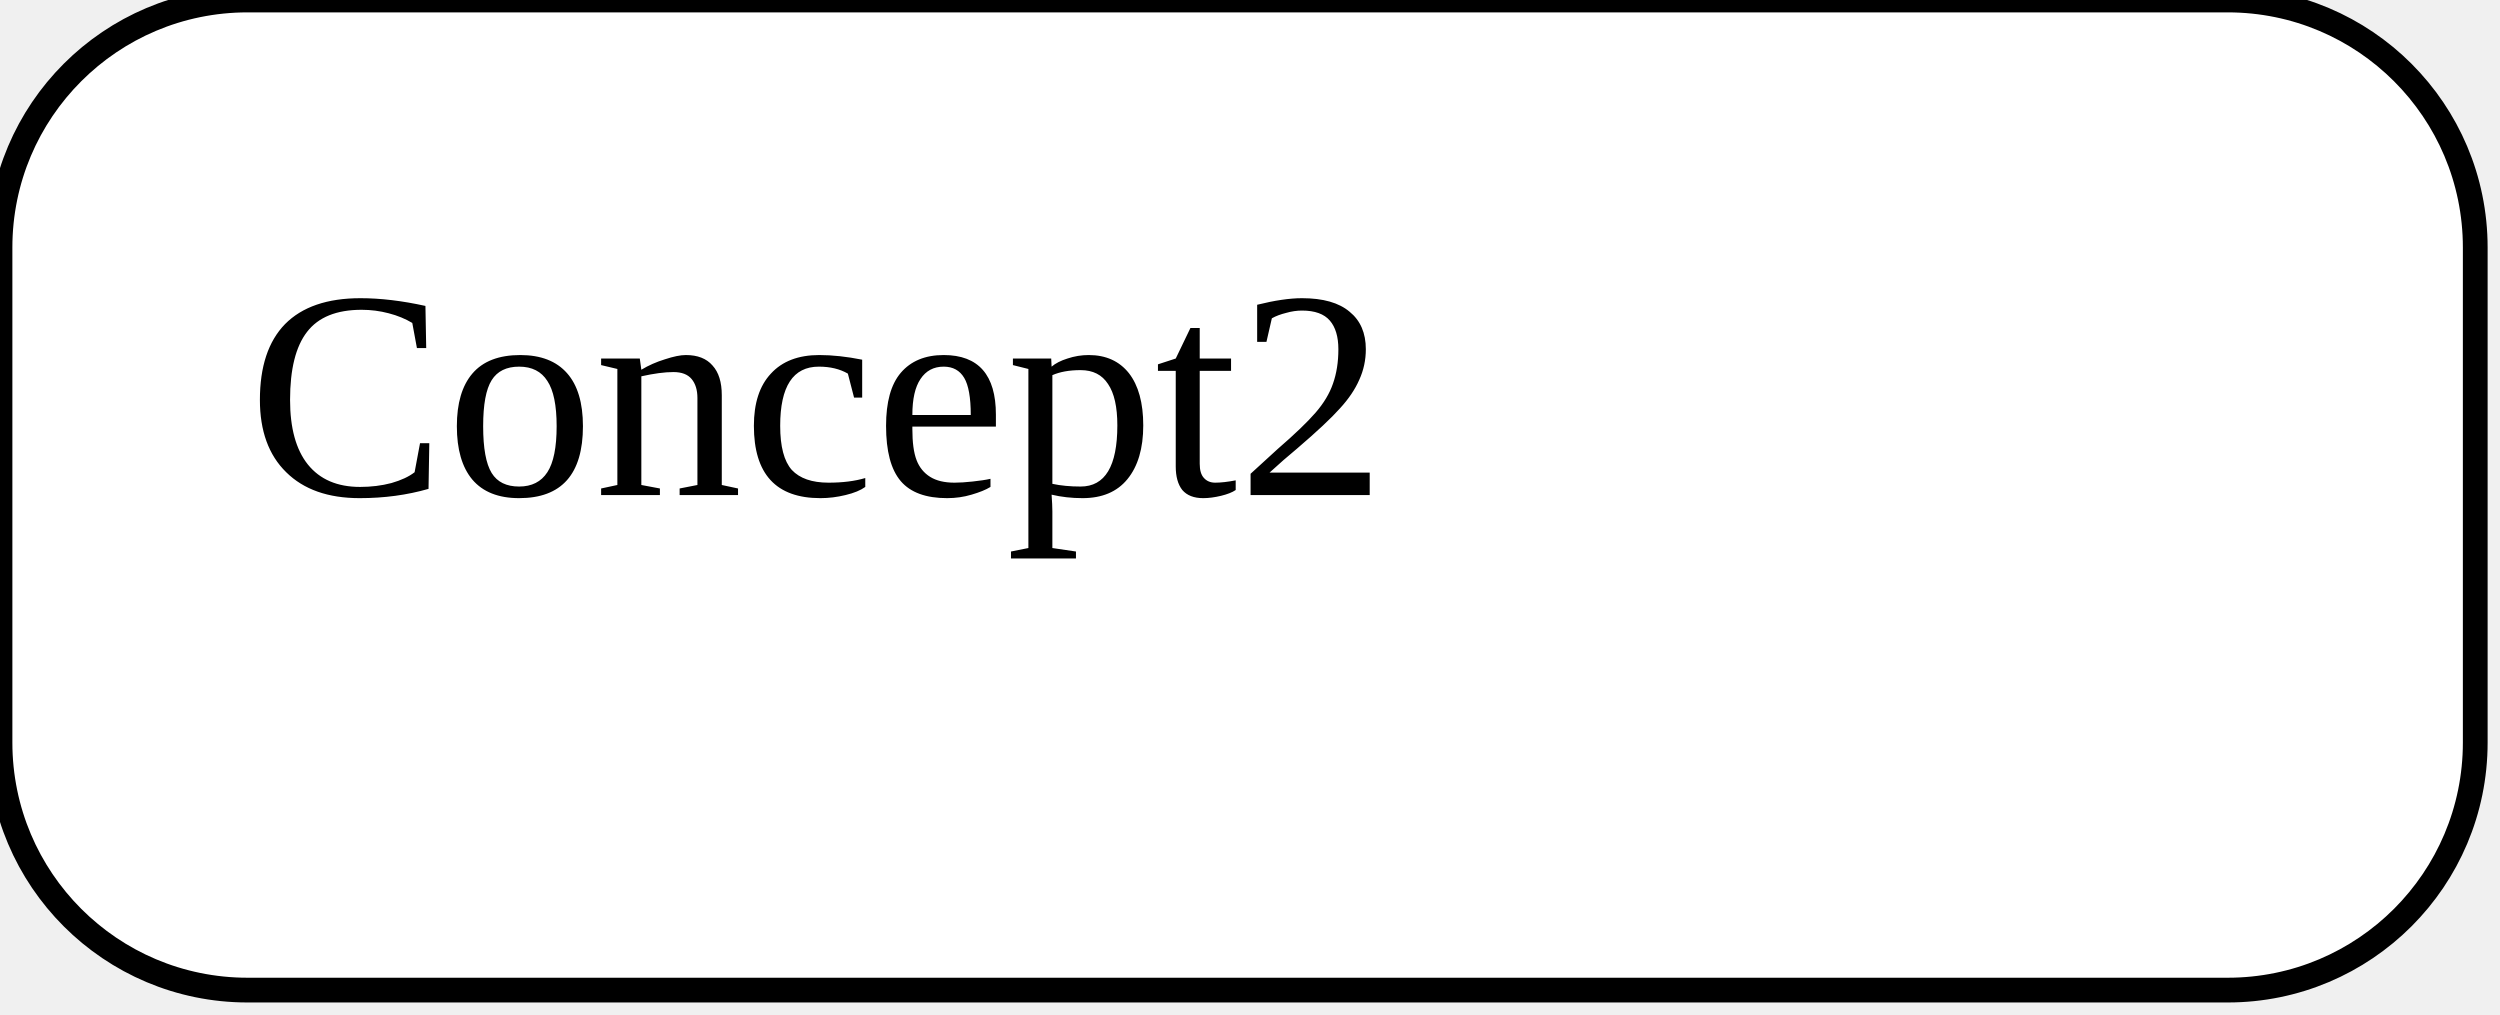
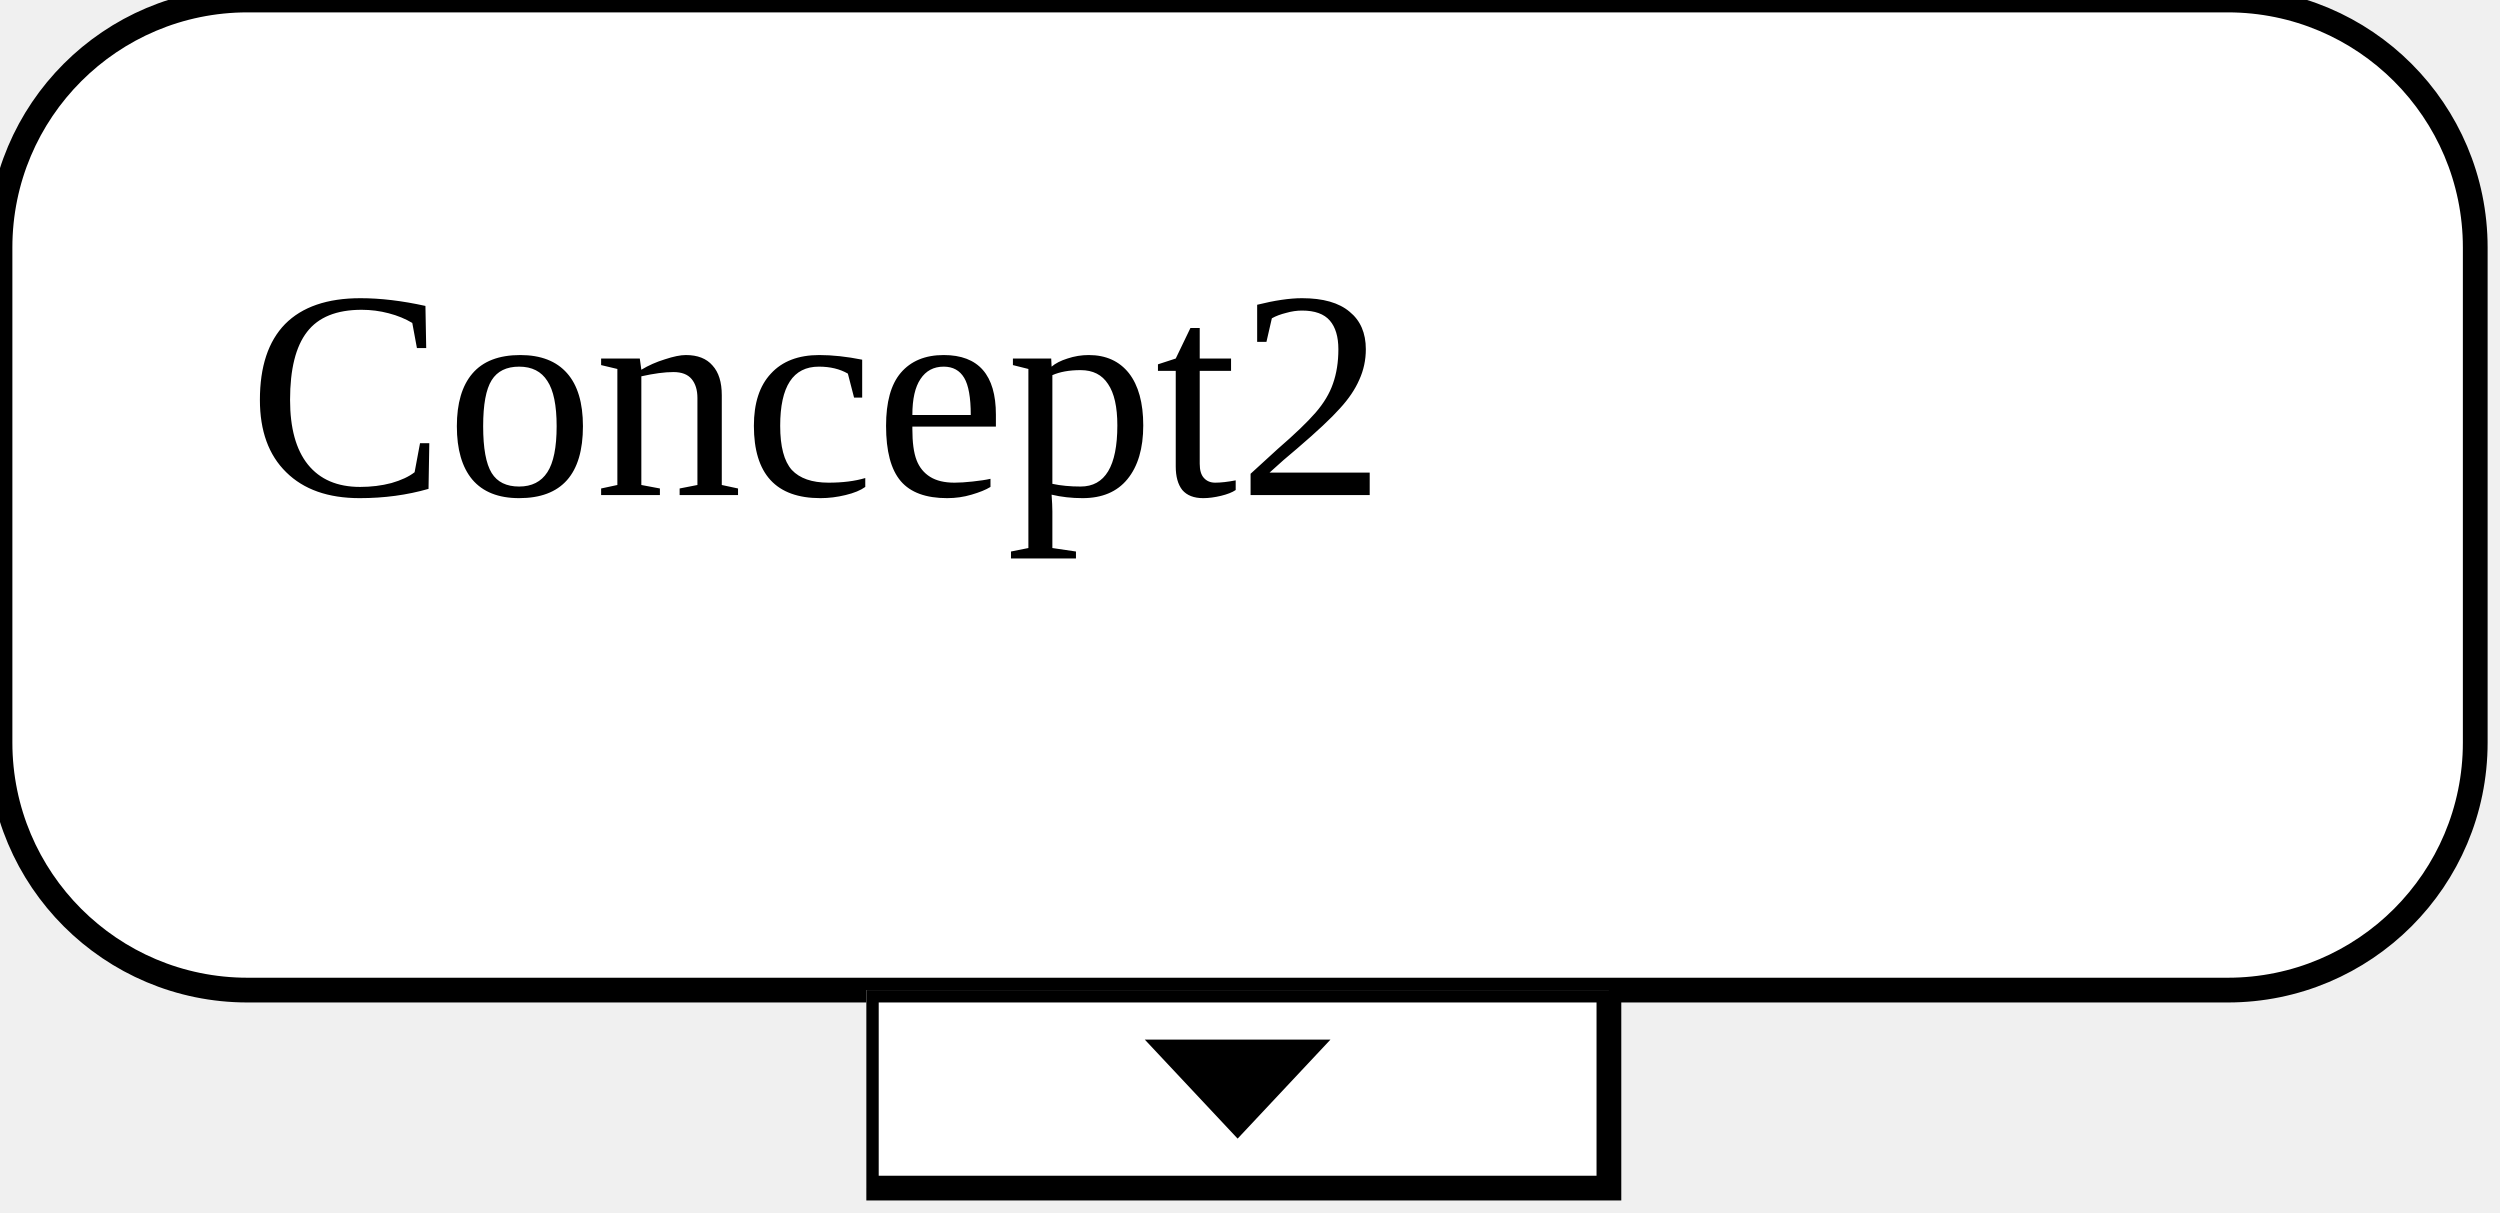
<svg xmlns="http://www.w3.org/2000/svg" version="1.1">
  <svg id="n2" x="0.0" y="0.0">
-     <rect fill="white" stroke="black" rx="10.0" ry="10.0" width="100.0" height="40.0" x="0.0" y="0.0" />
-     <text x="10.0" y="20.0">Concept2</text>
+     <svg>
+       <rect fill="white" stroke="black" rx="10.0" ry="10.0" width="100.0" height="40.0" x="0.0" y="0.0" />
+       <text x="10.0" y="20.0">Concept2</text>
+     </svg>
+     <svg x="35.0" y="40.0">
+       <rect fill="#FFFFFF" stroke="#000000" width="30.0" height="8.0" x="0.0" y="0.0" />
+       <polygon points="11.25,2.0 18.75,2.0 15.0,6.0 " fill="#000000" />
+     </svg>
  </svg>
</svg>
